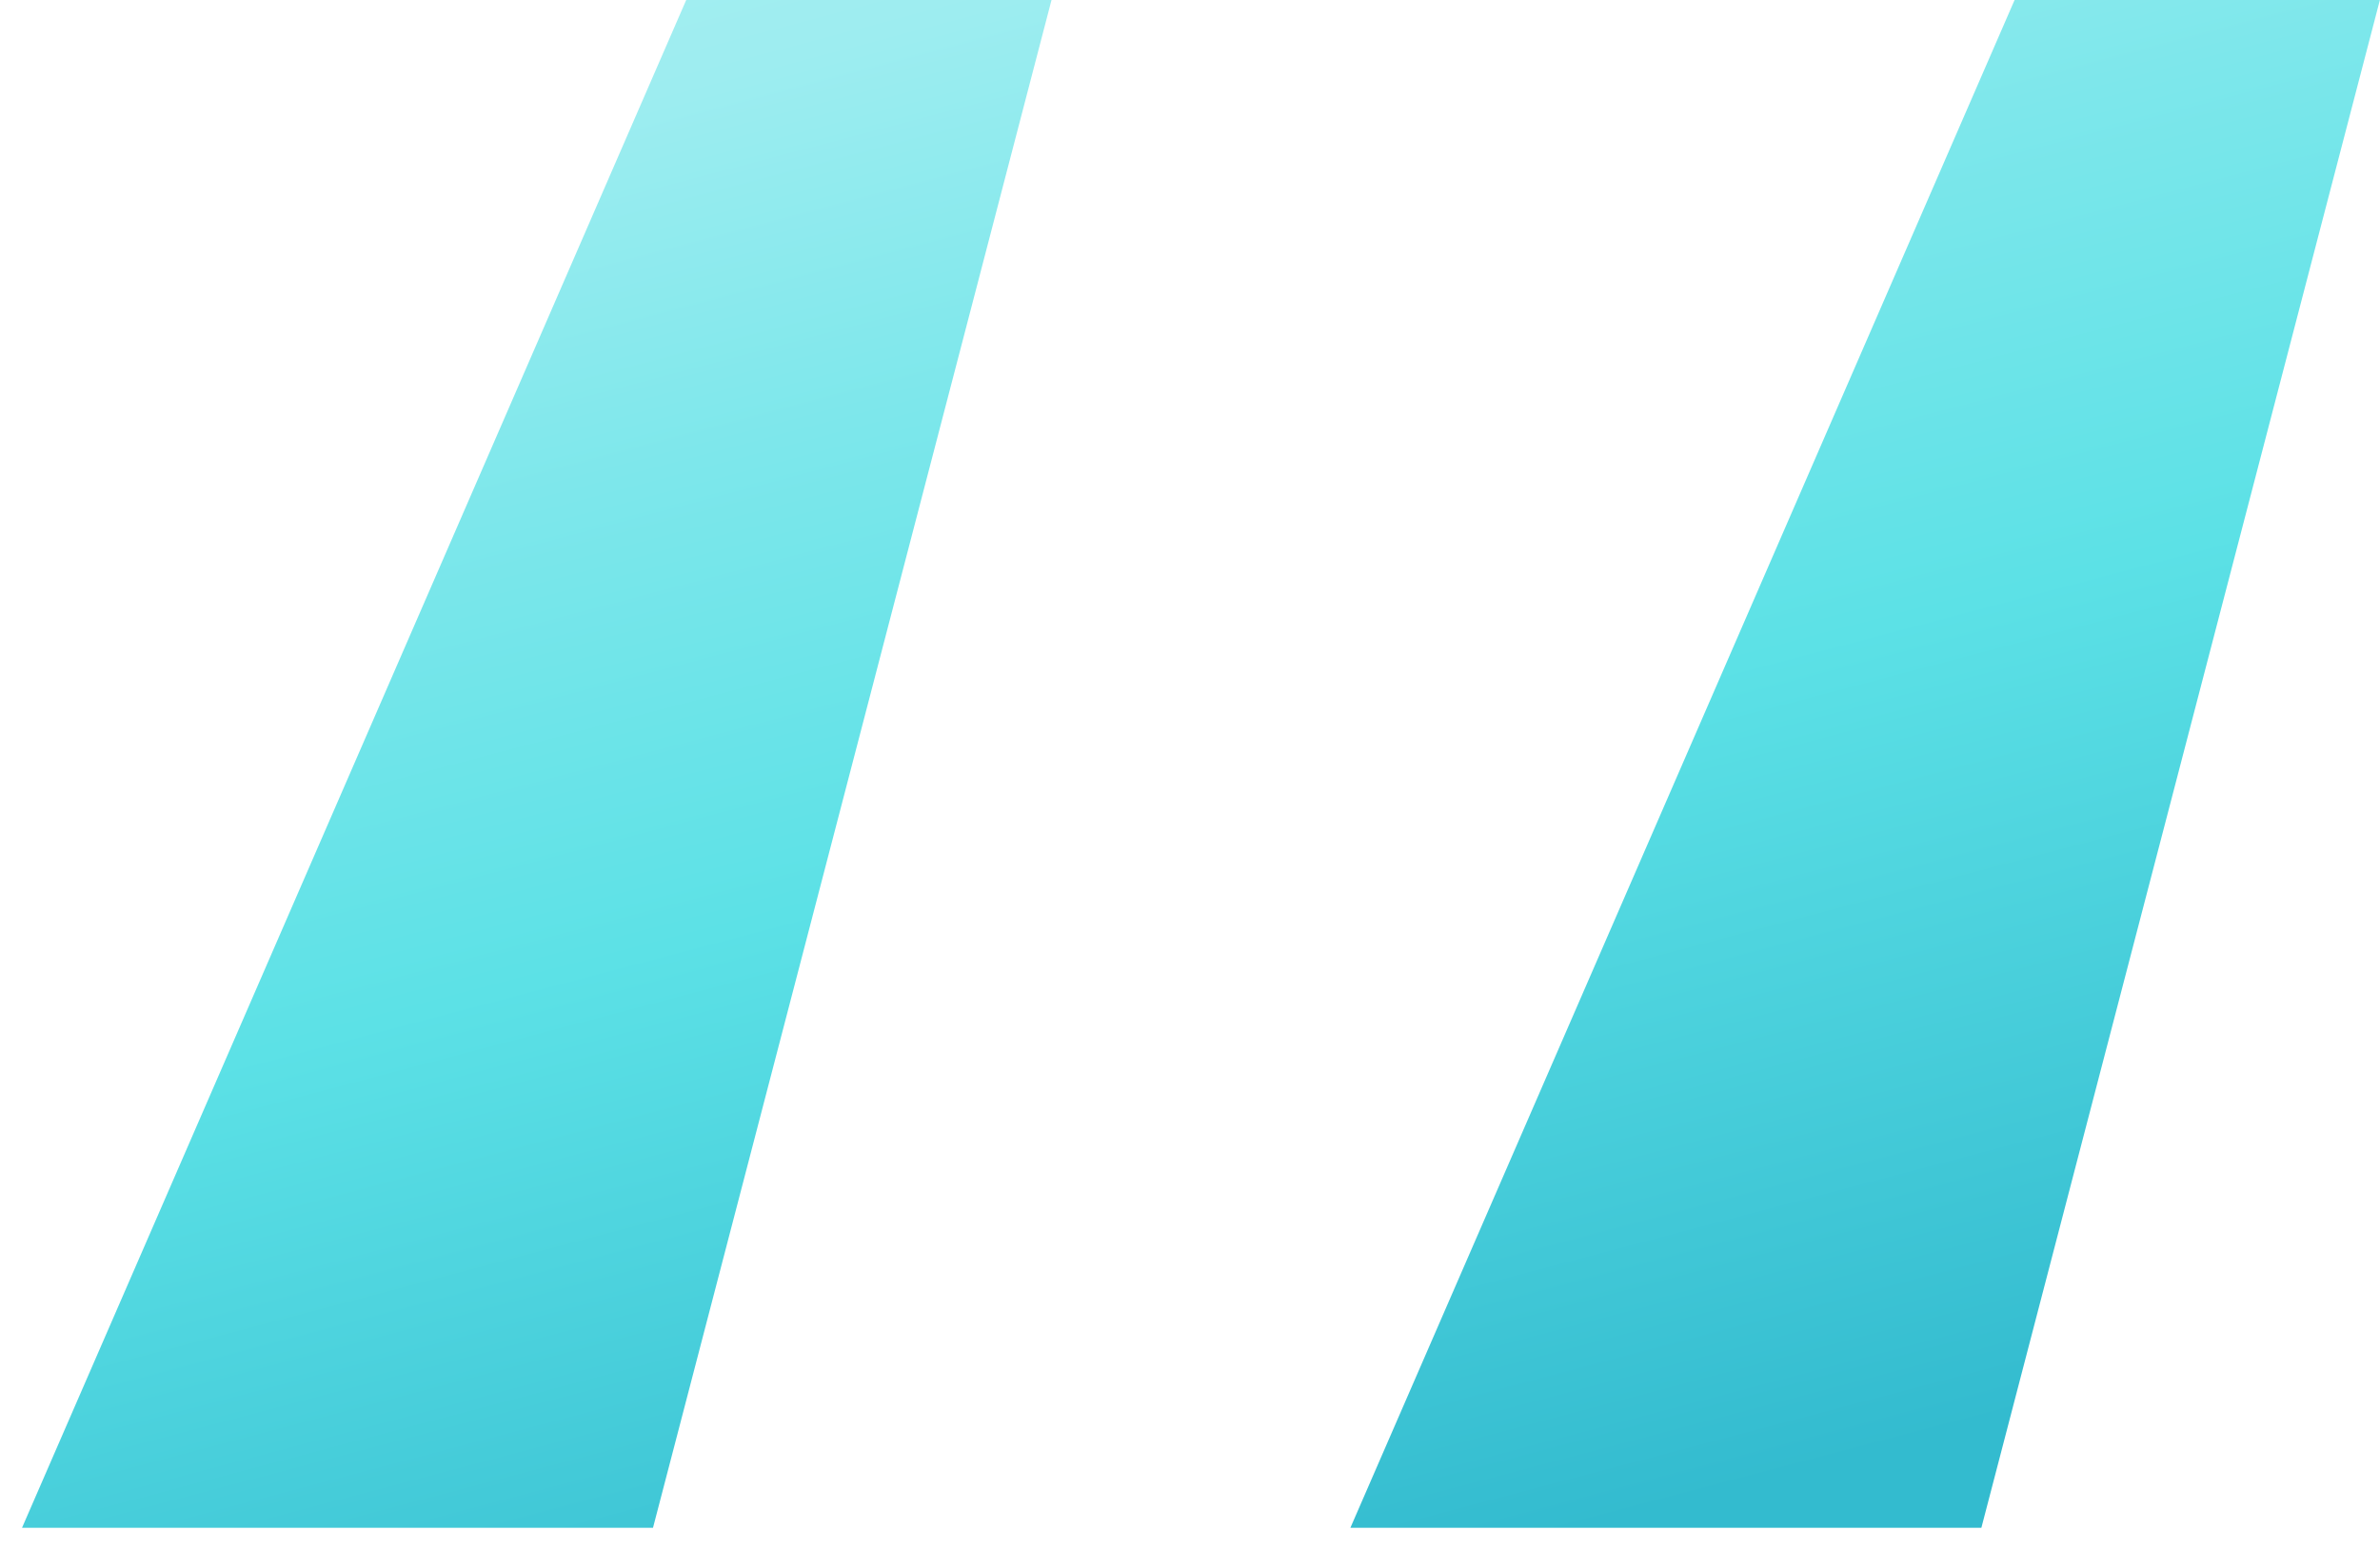
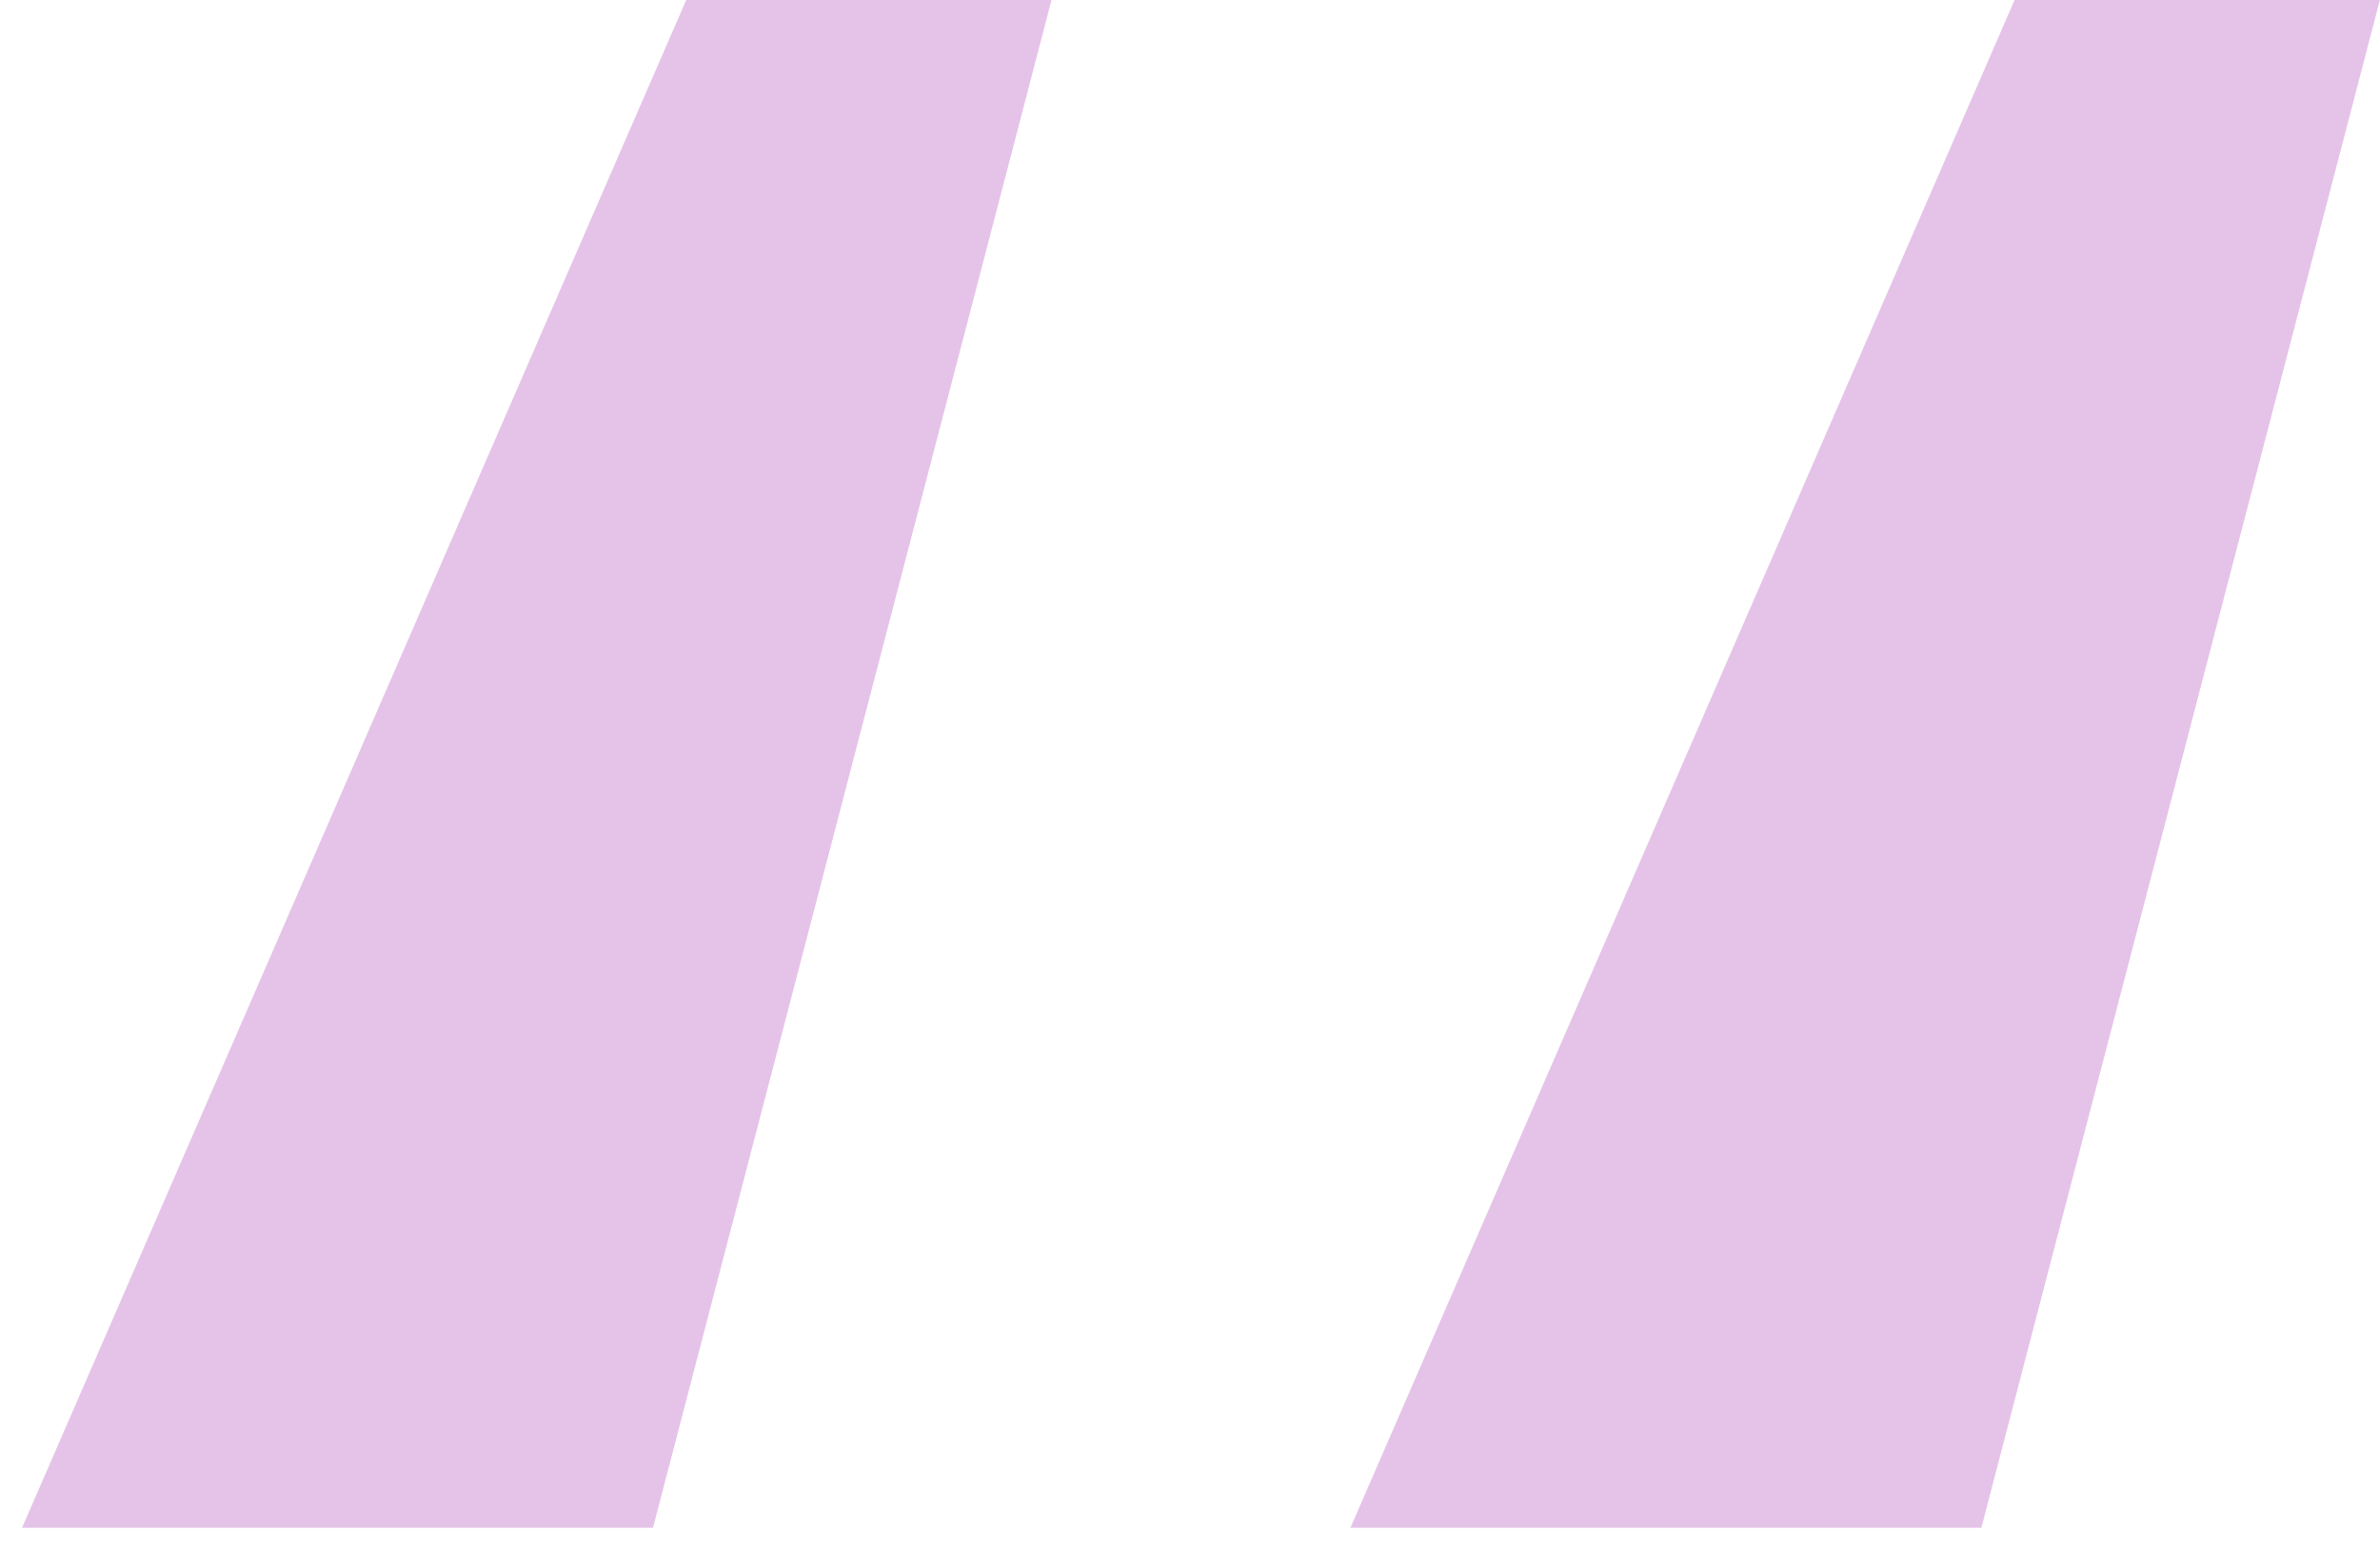
<svg xmlns="http://www.w3.org/2000/svg" width="43" height="28" viewBox="0 0 43 28" fill="none">
  <path d="M11.798 27.6L18.998 0H12.398L0.398 27.6H11.798ZM35.798 27.6L42.998 0H36.398L24.398 27.6H35.798Z" fill="url(#paint0_linear_310_509)" />
  <defs>
    <linearGradient id="paint0_linear_310_509" x1="28.861" y1="-24.797" x2="41.794" y2="24.147" gradientUnits="userSpaceOnUse">
      <stop offset="0.009" stop-color="#DEF9FA" />
-       <stop offset="0.172" stop-color="#BEF3F5" />
-       <stop offset="0.42" stop-color="#9DEDF0" />
-       <stop offset="0.551" stop-color="#7DE7EB" />
-       <stop offset="0.715" stop-color="#5CE1E6" />
-       <stop offset="1" stop-color="#33BBCF" />
+       <stop offset="0.172" stop-color="#e5c3e8" />
+       <stop offset="0.42" stop-color="#e5c3e8" />
+       <stop offset="0.551" stop-color="#e5c3e8" />
+       <stop offset="0.715" stop-color="#e5c3e8" />
+       <stop offset="1" stop-color="#e5c3e8" />
    </linearGradient>
  </defs>
</svg>
